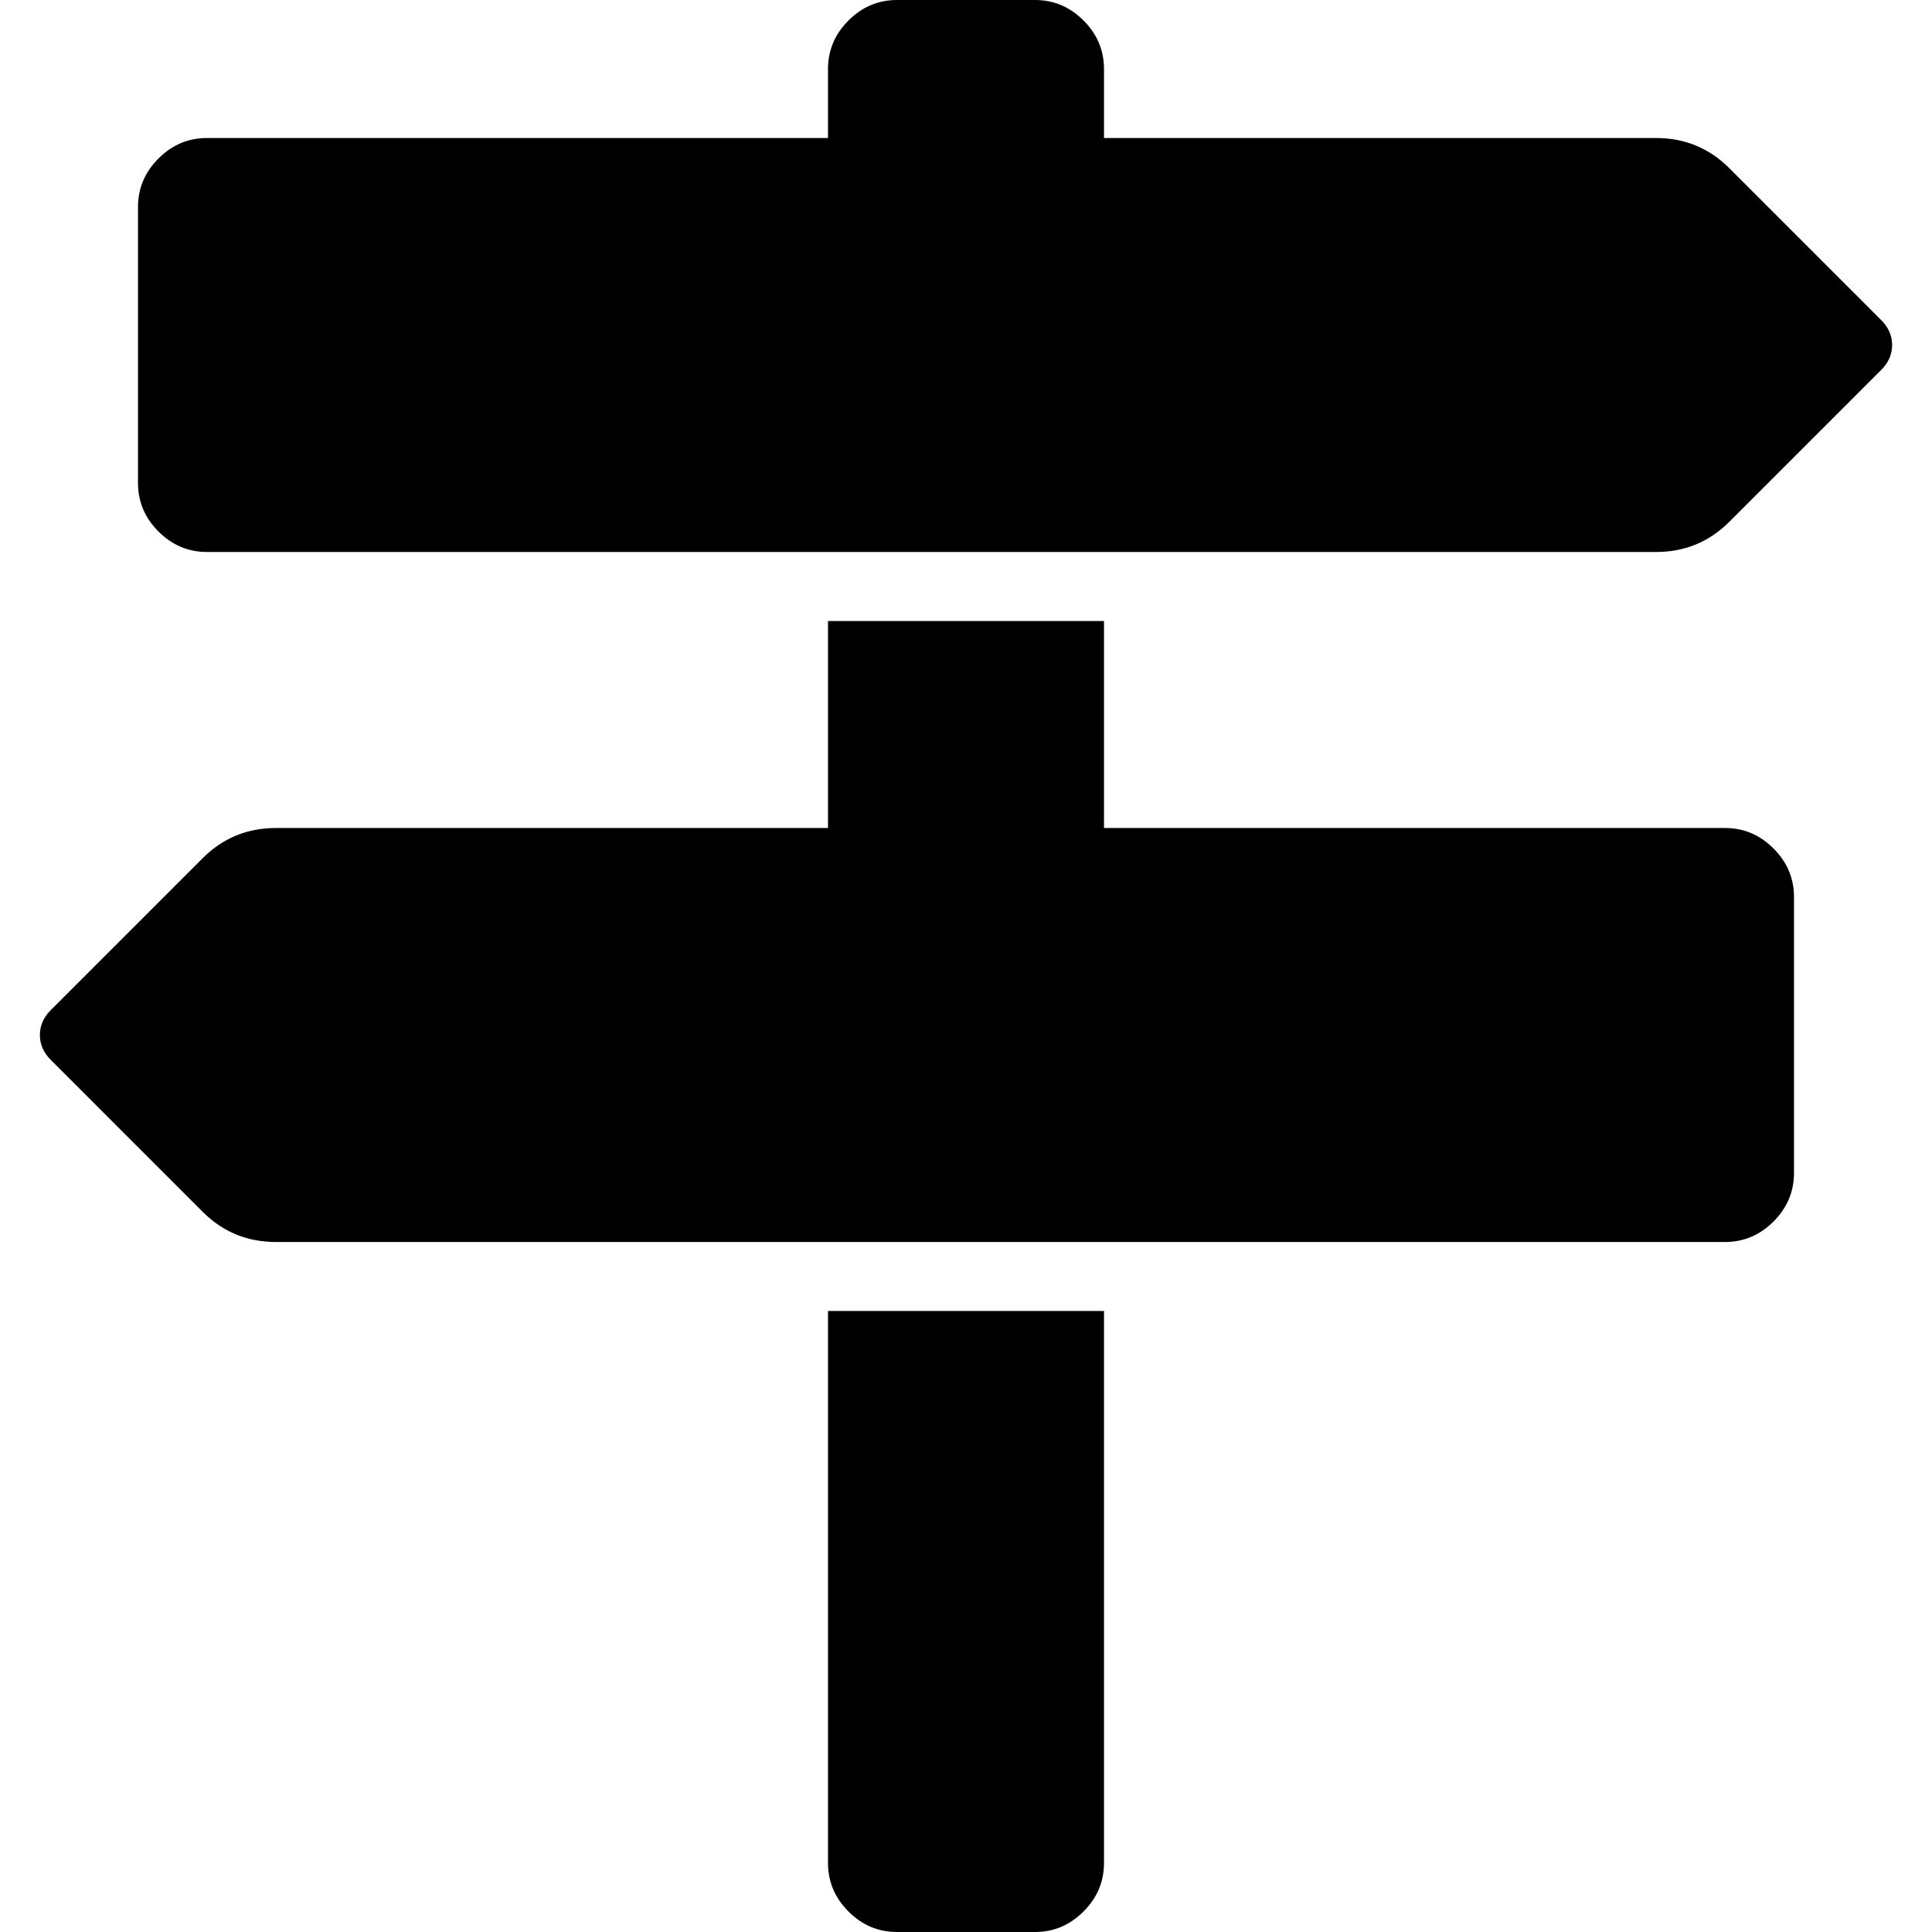
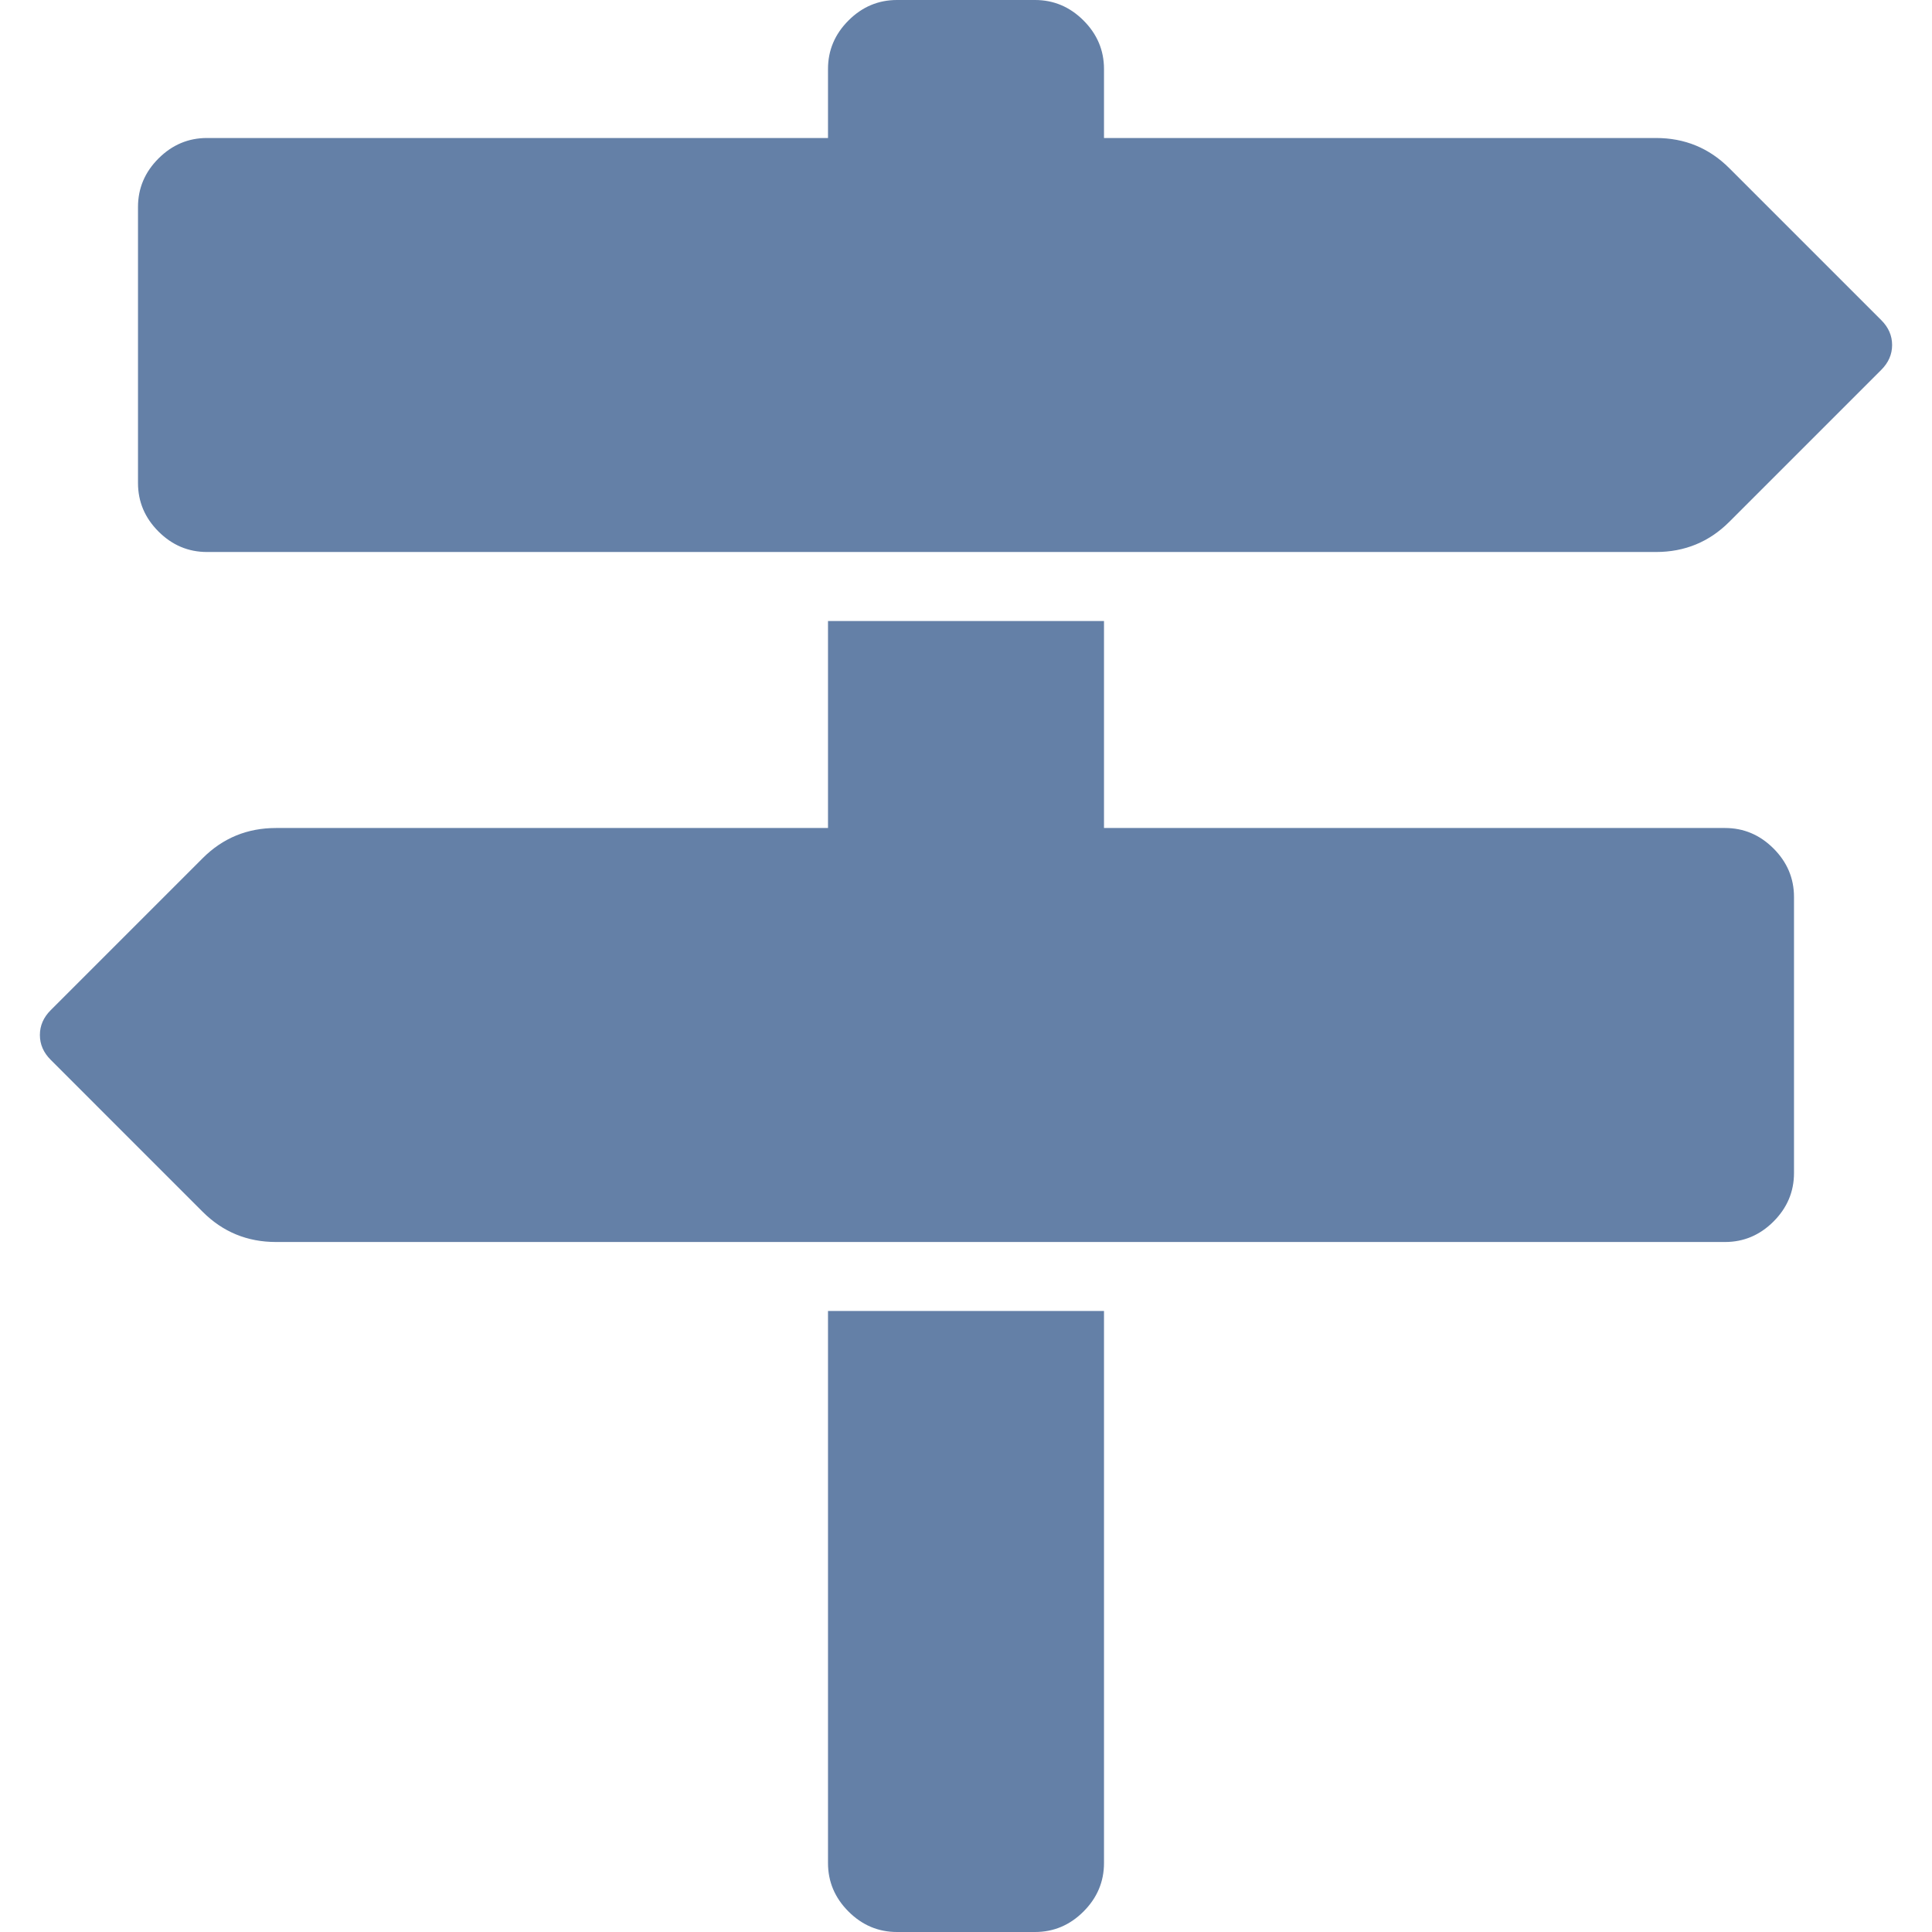
- <svg xmlns="http://www.w3.org/2000/svg" width="1792" height="1792" viewBox="0 0 1792 1792">
-   <path d="M1745 297q10 10 10 23t-10 23l-141 141q-28 28-68 28h-1344q-26 0-45-19t-19-45v-256q0-26 19-45t45-19h576v-64q0-26 19-45t45-19h128q26 0 45 19t19 45v64h512q40 0 68 28zm-977 919h256v512q0 26-19 45t-45 19h-128q-26 0-45-19t-19-45v-512zm832-448q26 0 45 19t19 45v256q0 26-19 45t-45 19h-1344q-40 0-68-28l-141-141q-10-10-10-23t10-23l141-141q28-28 68-28h512v-192h256v192h576z" />
+ <svg xmlns="http://www.w3.org/2000/svg" width="1792" height="1792" viewBox="0 0 1792 1792" fill="#6480A7">
+   <path d="M1745 297q10 10 10 23t-10 23l-141 141q-28 28-68 28H192q-26 0-45-19t-19-45V192q0-26 19-45t45-19h576V64q0-26 19-45t45-19h128q26 0 45 19t19 45v64h512q40 0 68 28zm-977 919h256v512q0 26-19 45t-45 19H832q-26 0-45-19t-19-45v-512zm832-448q26 0 45 19t19 45v256q0 26-19 45t-45 19H256q-40 0-68-28L47 983q-10-10-10-23t10-23l141-141q28-28 68-28h512V576h256v192h576z" />
</svg>
